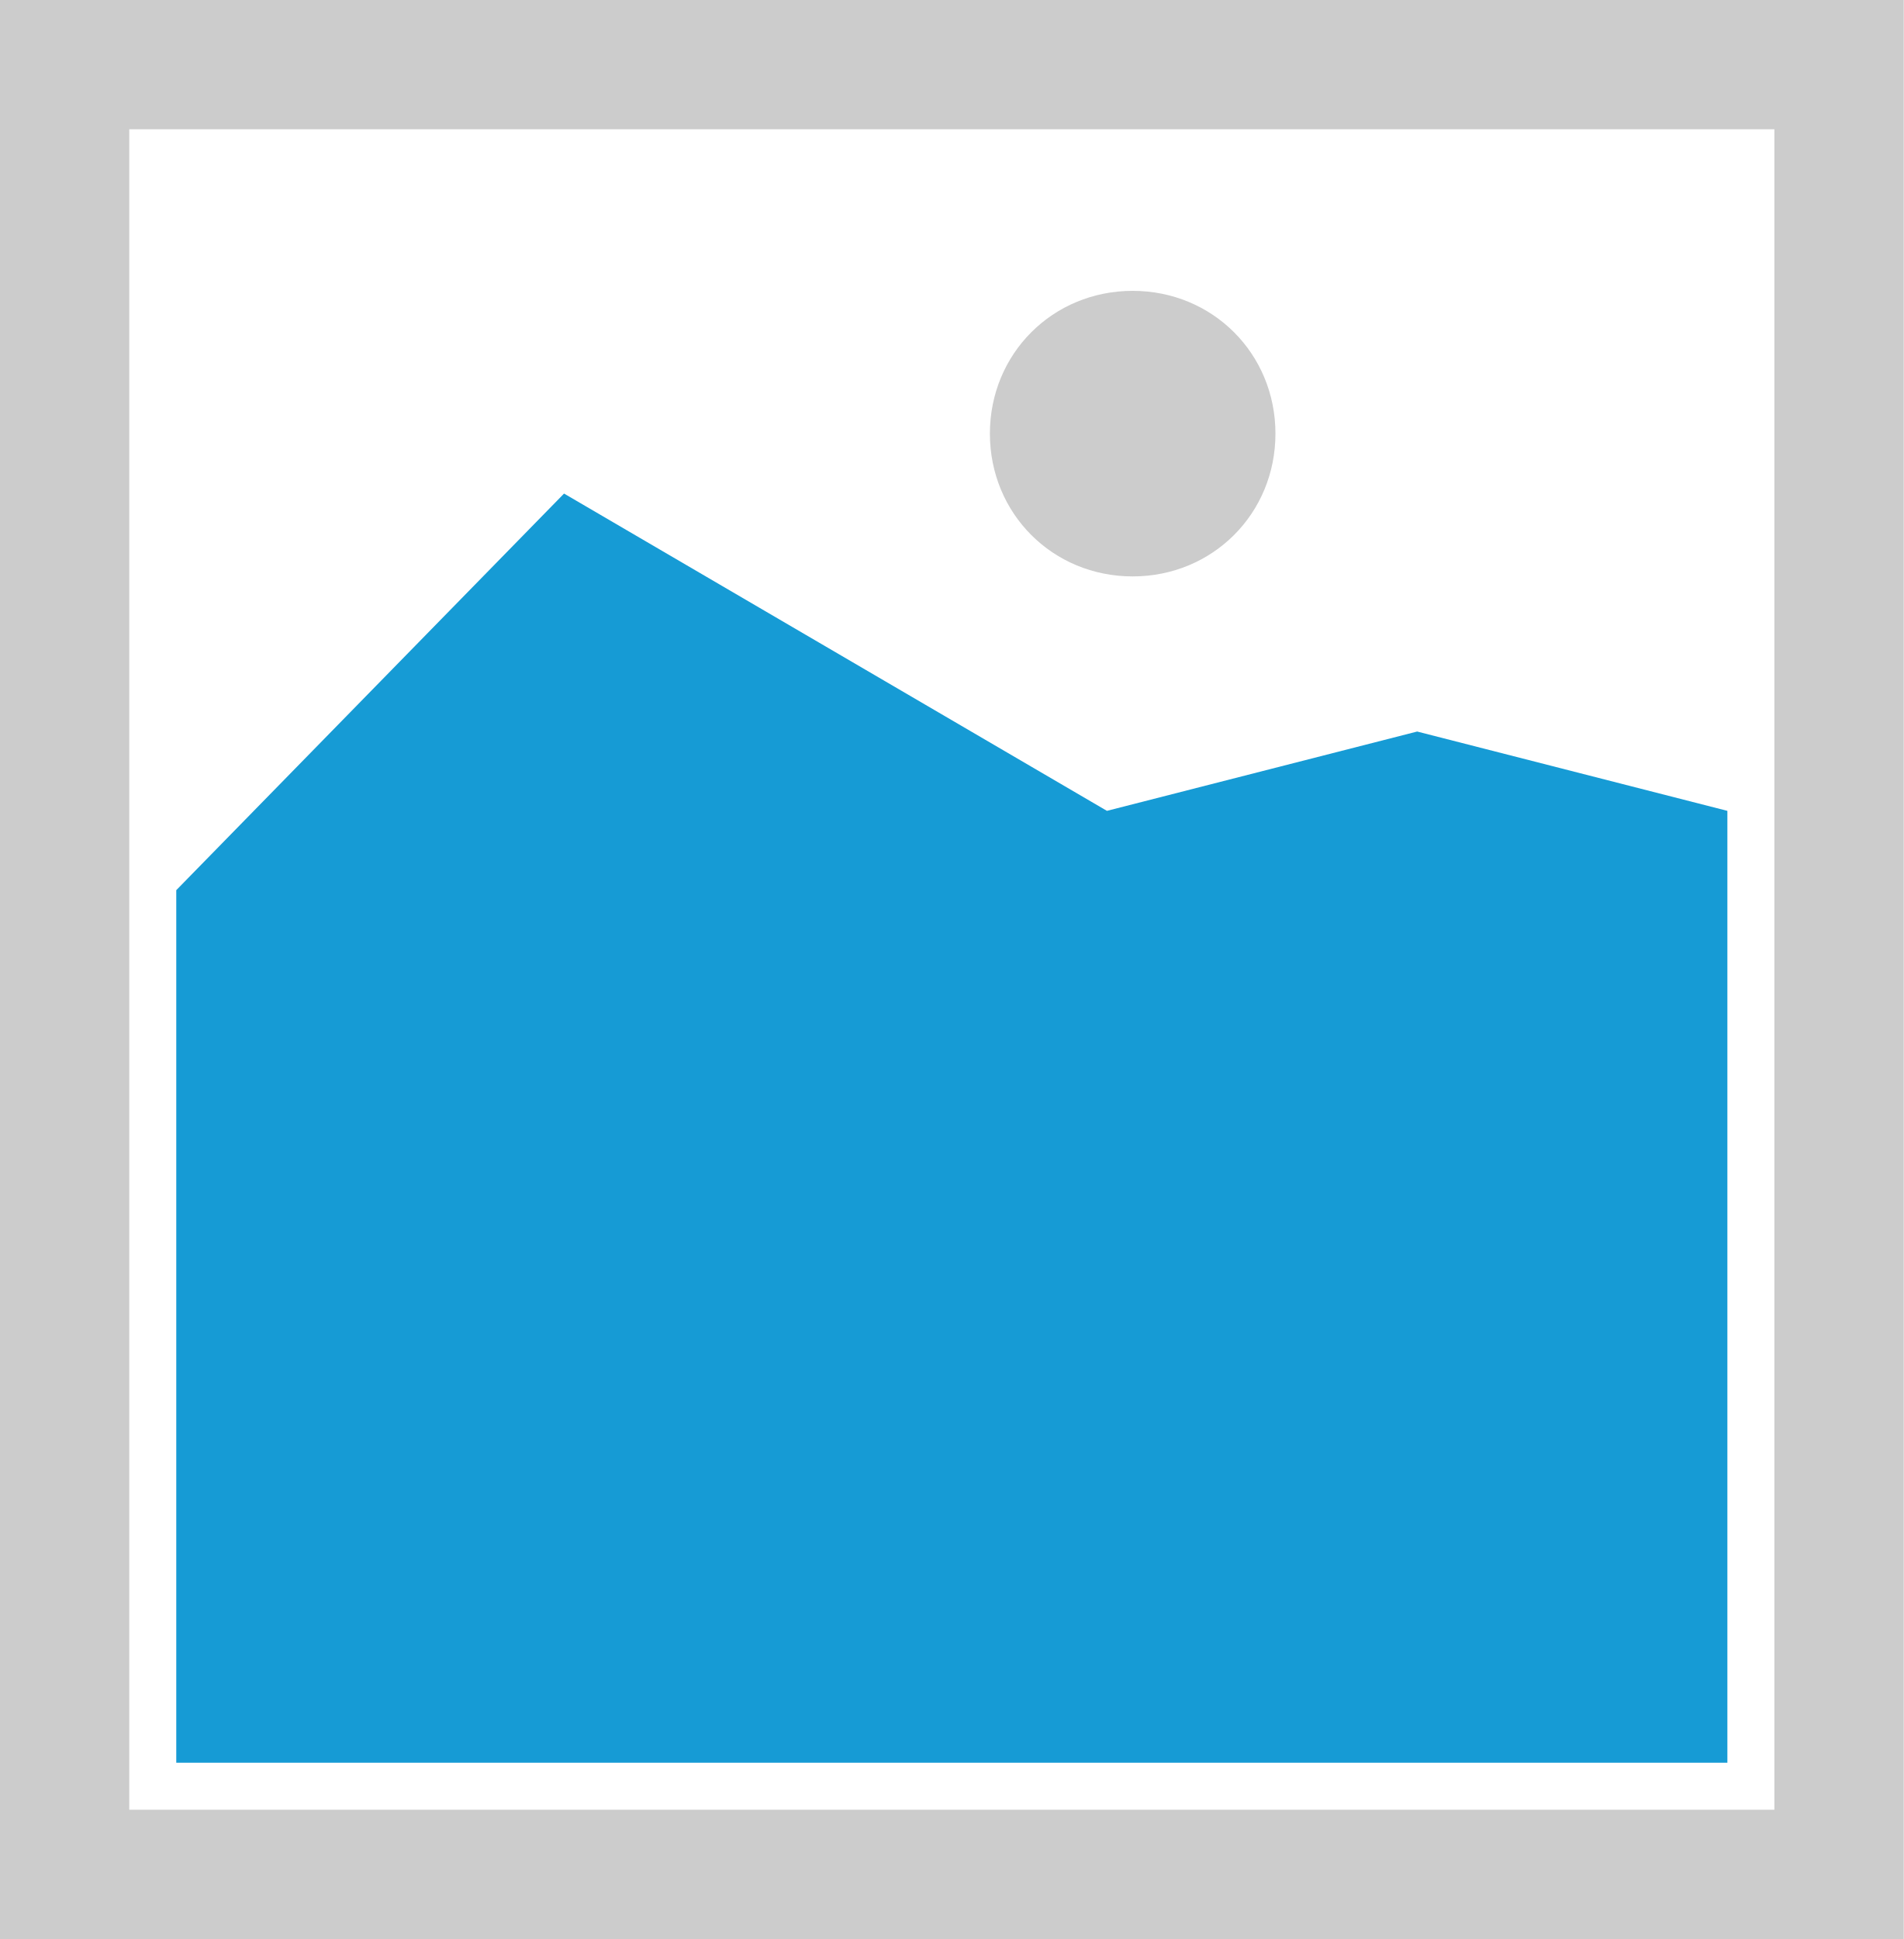
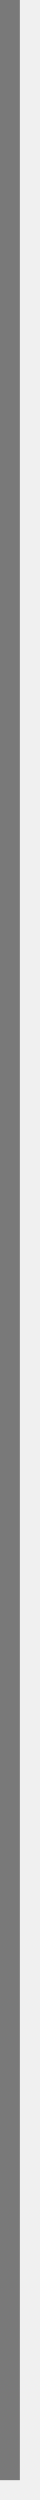
- <svg xmlns="http://www.w3.org/2000/svg" version="1.1" width="162px" height="165px">
-   <g transform="translate(-45 -499 )">
-     <path d="M 45 499  L 207 499  L 207 664  L 45 664  L 45 499  " fill-rule="nonzero" fill="#cccccc" stroke="none" />
-     <path d="M 56 510  L 196 510  L 196 653  L 56 653  L 56 510  " fill-rule="nonzero" fill="#ffffff" stroke="none" />
-     <path d="M 141.39 548.05  C 134.586 548.05  129.24 542.704  129.24 535.9  C 129.24 529.096  134.586 523.75  141.39 523.75  C 148.194 523.75  153.54 529.096  153.54 535.9  C 153.54 542.704  148.194 548.05  141.39 548.05  " fill-rule="nonzero" fill="#cccccc" stroke="none" />
-     <path d="M 60 649  L 60 574.75  L 93 541  L 139.2 568  L 165.6 561.25  L 192 568  L 192 649  L 60 649  " fill-rule="nonzero" fill="#169bd5" stroke="none" />
+ <svg xmlns="http://www.w3.org/2000/svg" version="1.1" width="2px" height="126px">
+   <g transform="translate(-260 -340 )">
+     <path d="M 260.5 340  L 260.5 465  " stroke-width="1" stroke="#797979" fill="none" />
  </g>
</svg>
